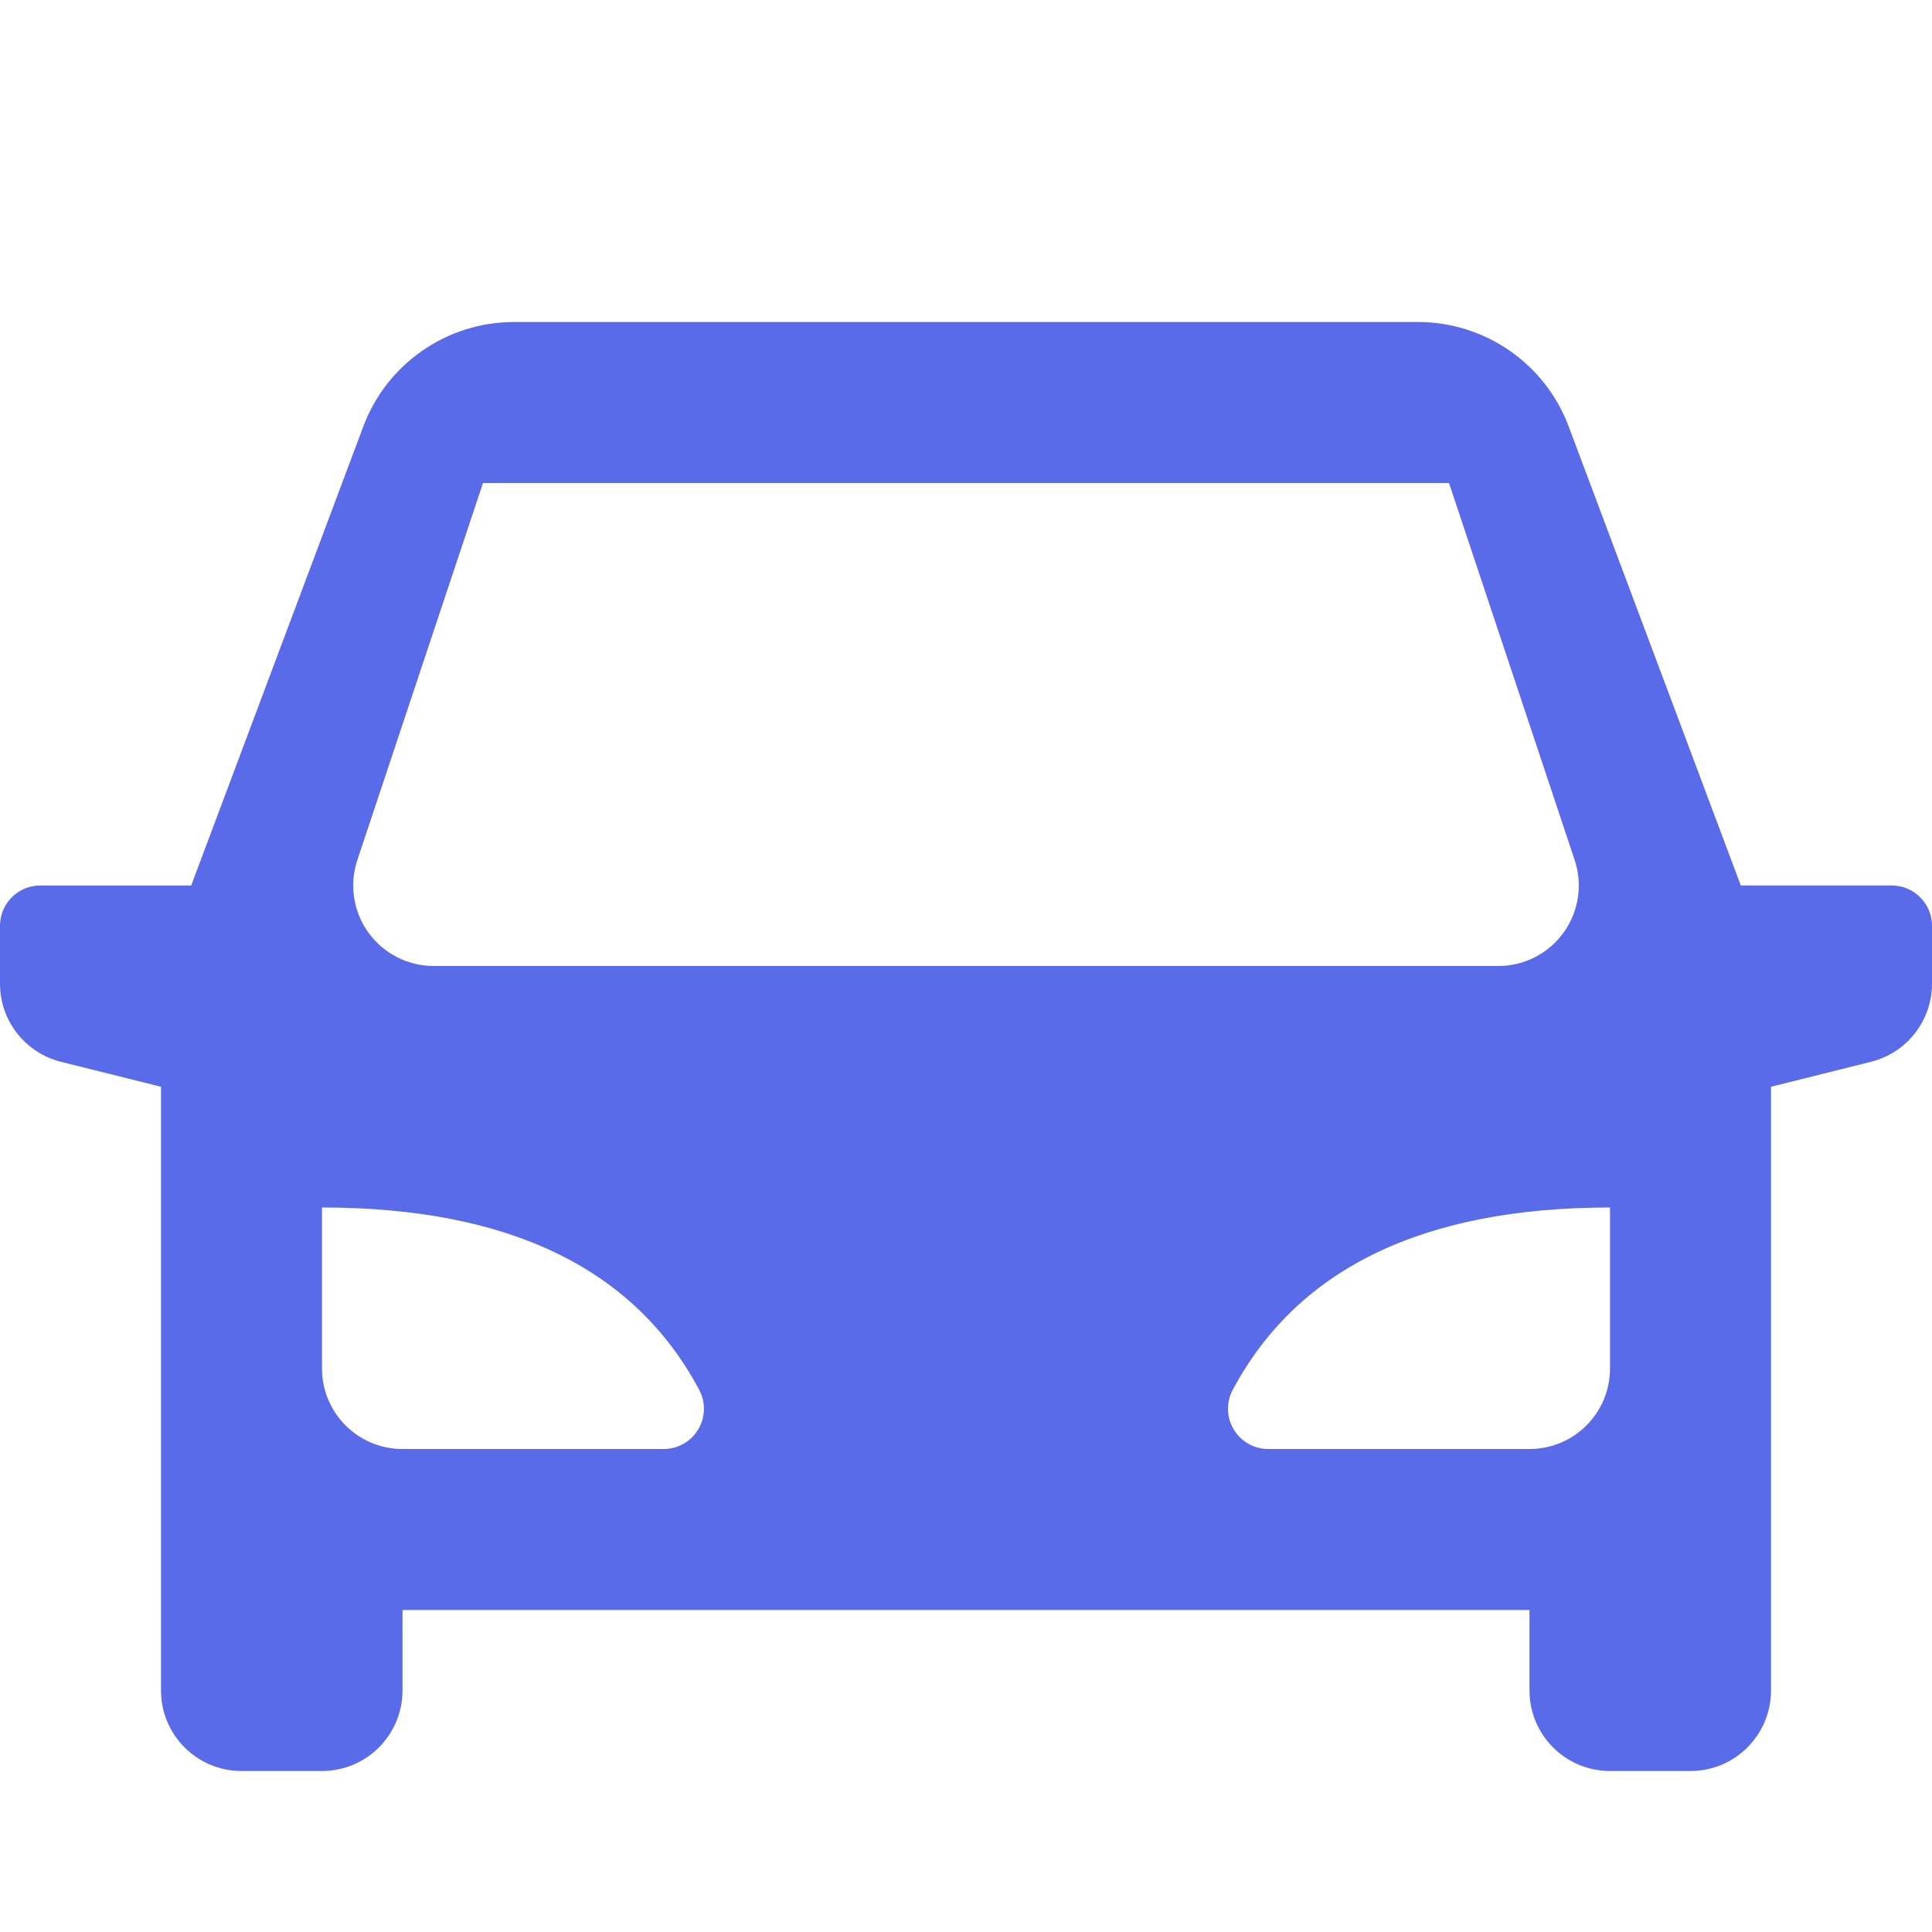
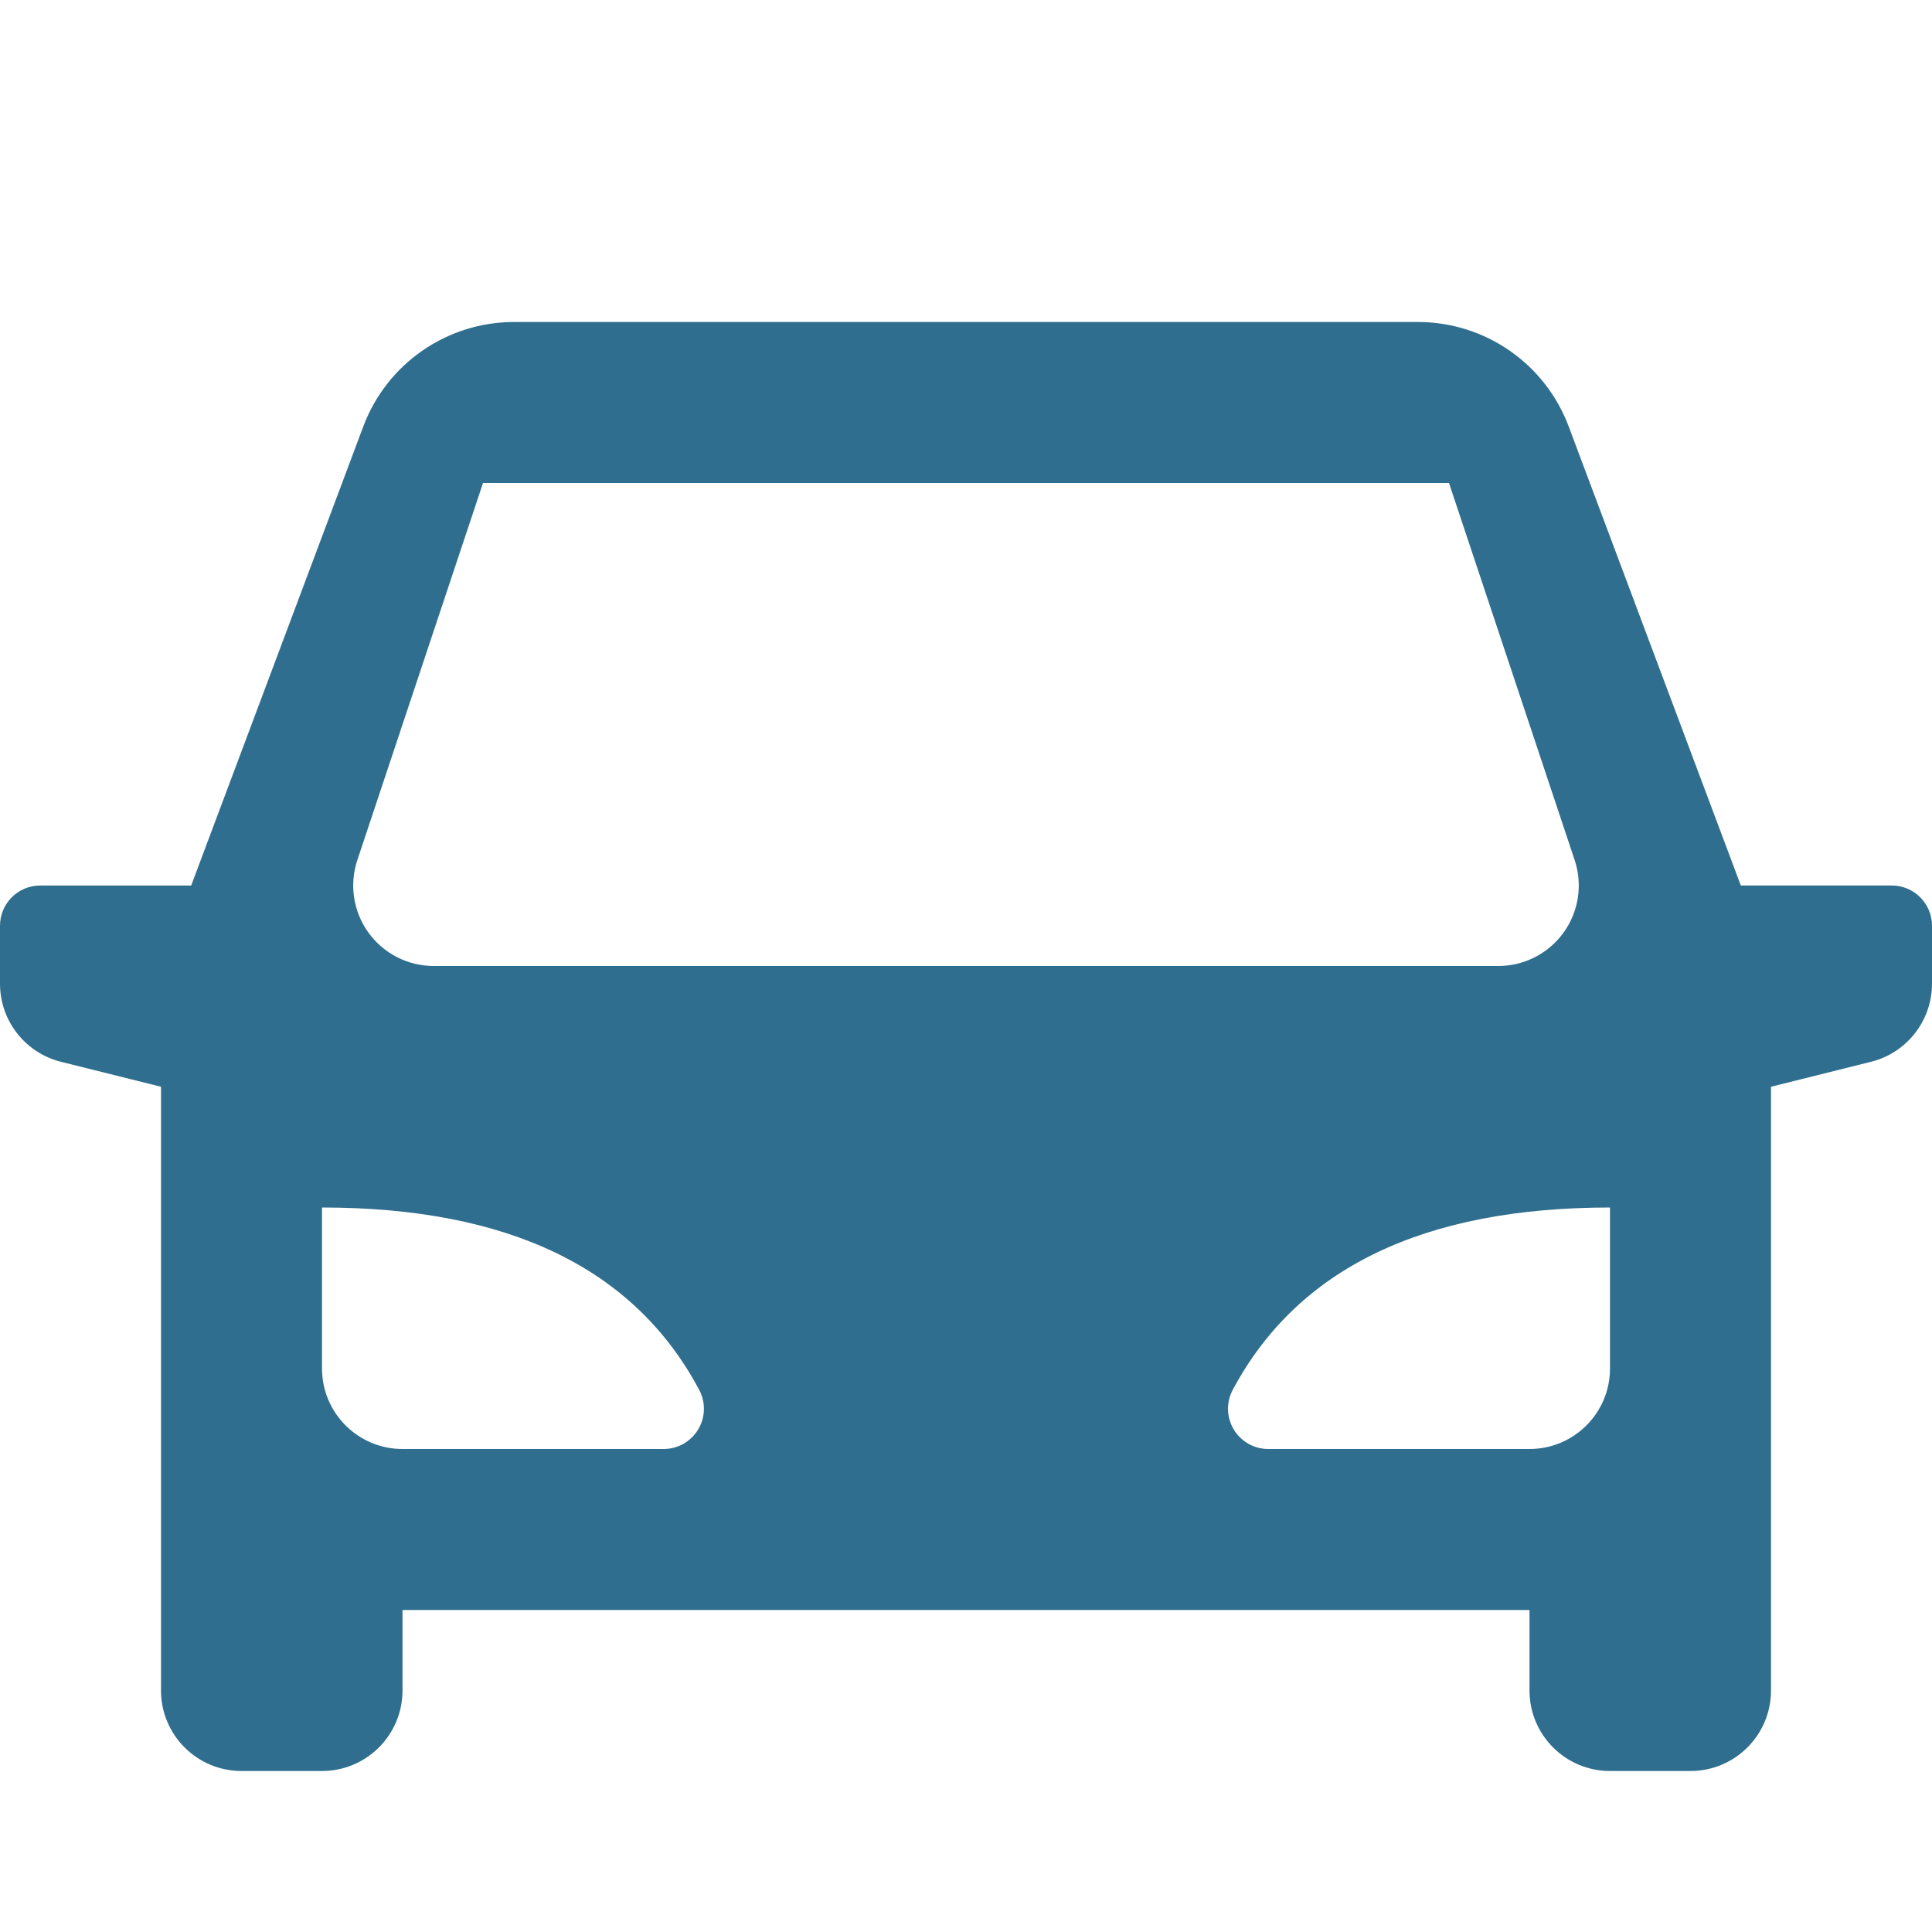
<svg xmlns="http://www.w3.org/2000/svg" class="icon" width="200px" height="200.00px" viewBox="0 0 1024 1024" version="1.1">
-   <path fill="#5a6bea" d="M938.667 576V896a42.667 42.667 0 0 1-42.667 42.667h-42.667a42.667 42.667 0 0 1-42.667-42.667v-42.667H213.333v42.667a42.667 42.667 0 0 1-42.667 42.667H128a42.667 42.667 0 0 1-42.667-42.667v-320l-53.035-13.227A42.667 42.667 0 0 1 0 521.387v-30.72a21.333 21.333 0 0 1 21.333-21.333h80l91.221-243.285A85.333 85.333 0 0 1 272.469 170.667h479.061a85.333 85.333 0 0 1 79.915 55.381L922.667 469.333H1002.667a21.333 21.333 0 0 1 21.333 21.333v30.72a42.667 42.667 0 0 1-32.341 41.387L938.667 576zM170.667 640v85.333a42.667 42.667 0 0 0 42.667 42.667h138.453a21.333 21.333 0 0 0 18.773-31.403C336.213 672.171 269.568 640 170.667 640z m682.667 0c-98.859 0-165.504 32.213-199.936 96.597a21.333 21.333 0 0 0 18.816 31.403H810.667a42.667 42.667 0 0 0 42.667-42.667v-85.333zM256 256l-66.603 199.851A42.667 42.667 0 0 0 229.845 512h564.309a42.667 42.667 0 0 0 40.448-56.149L768 256H256z" />
+   <path fill="#2F6E8E" d="M938.667 576V896a42.667 42.667 0 0 1-42.667 42.667h-42.667a42.667 42.667 0 0 1-42.667-42.667v-42.667H213.333v42.667a42.667 42.667 0 0 1-42.667 42.667H128a42.667 42.667 0 0 1-42.667-42.667v-320l-53.035-13.227A42.667 42.667 0 0 1 0 521.387v-30.72a21.333 21.333 0 0 1 21.333-21.333h80l91.221-243.285A85.333 85.333 0 0 1 272.469 170.667h479.061a85.333 85.333 0 0 1 79.915 55.381L922.667 469.333H1002.667a21.333 21.333 0 0 1 21.333 21.333v30.72a42.667 42.667 0 0 1-32.341 41.387L938.667 576zM170.667 640v85.333a42.667 42.667 0 0 0 42.667 42.667h138.453a21.333 21.333 0 0 0 18.773-31.403C336.213 672.171 269.568 640 170.667 640z m682.667 0c-98.859 0-165.504 32.213-199.936 96.597a21.333 21.333 0 0 0 18.816 31.403H810.667a42.667 42.667 0 0 0 42.667-42.667v-85.333zM256 256l-66.603 199.851A42.667 42.667 0 0 0 229.845 512h564.309a42.667 42.667 0 0 0 40.448-56.149L768 256H256z" />
</svg>
